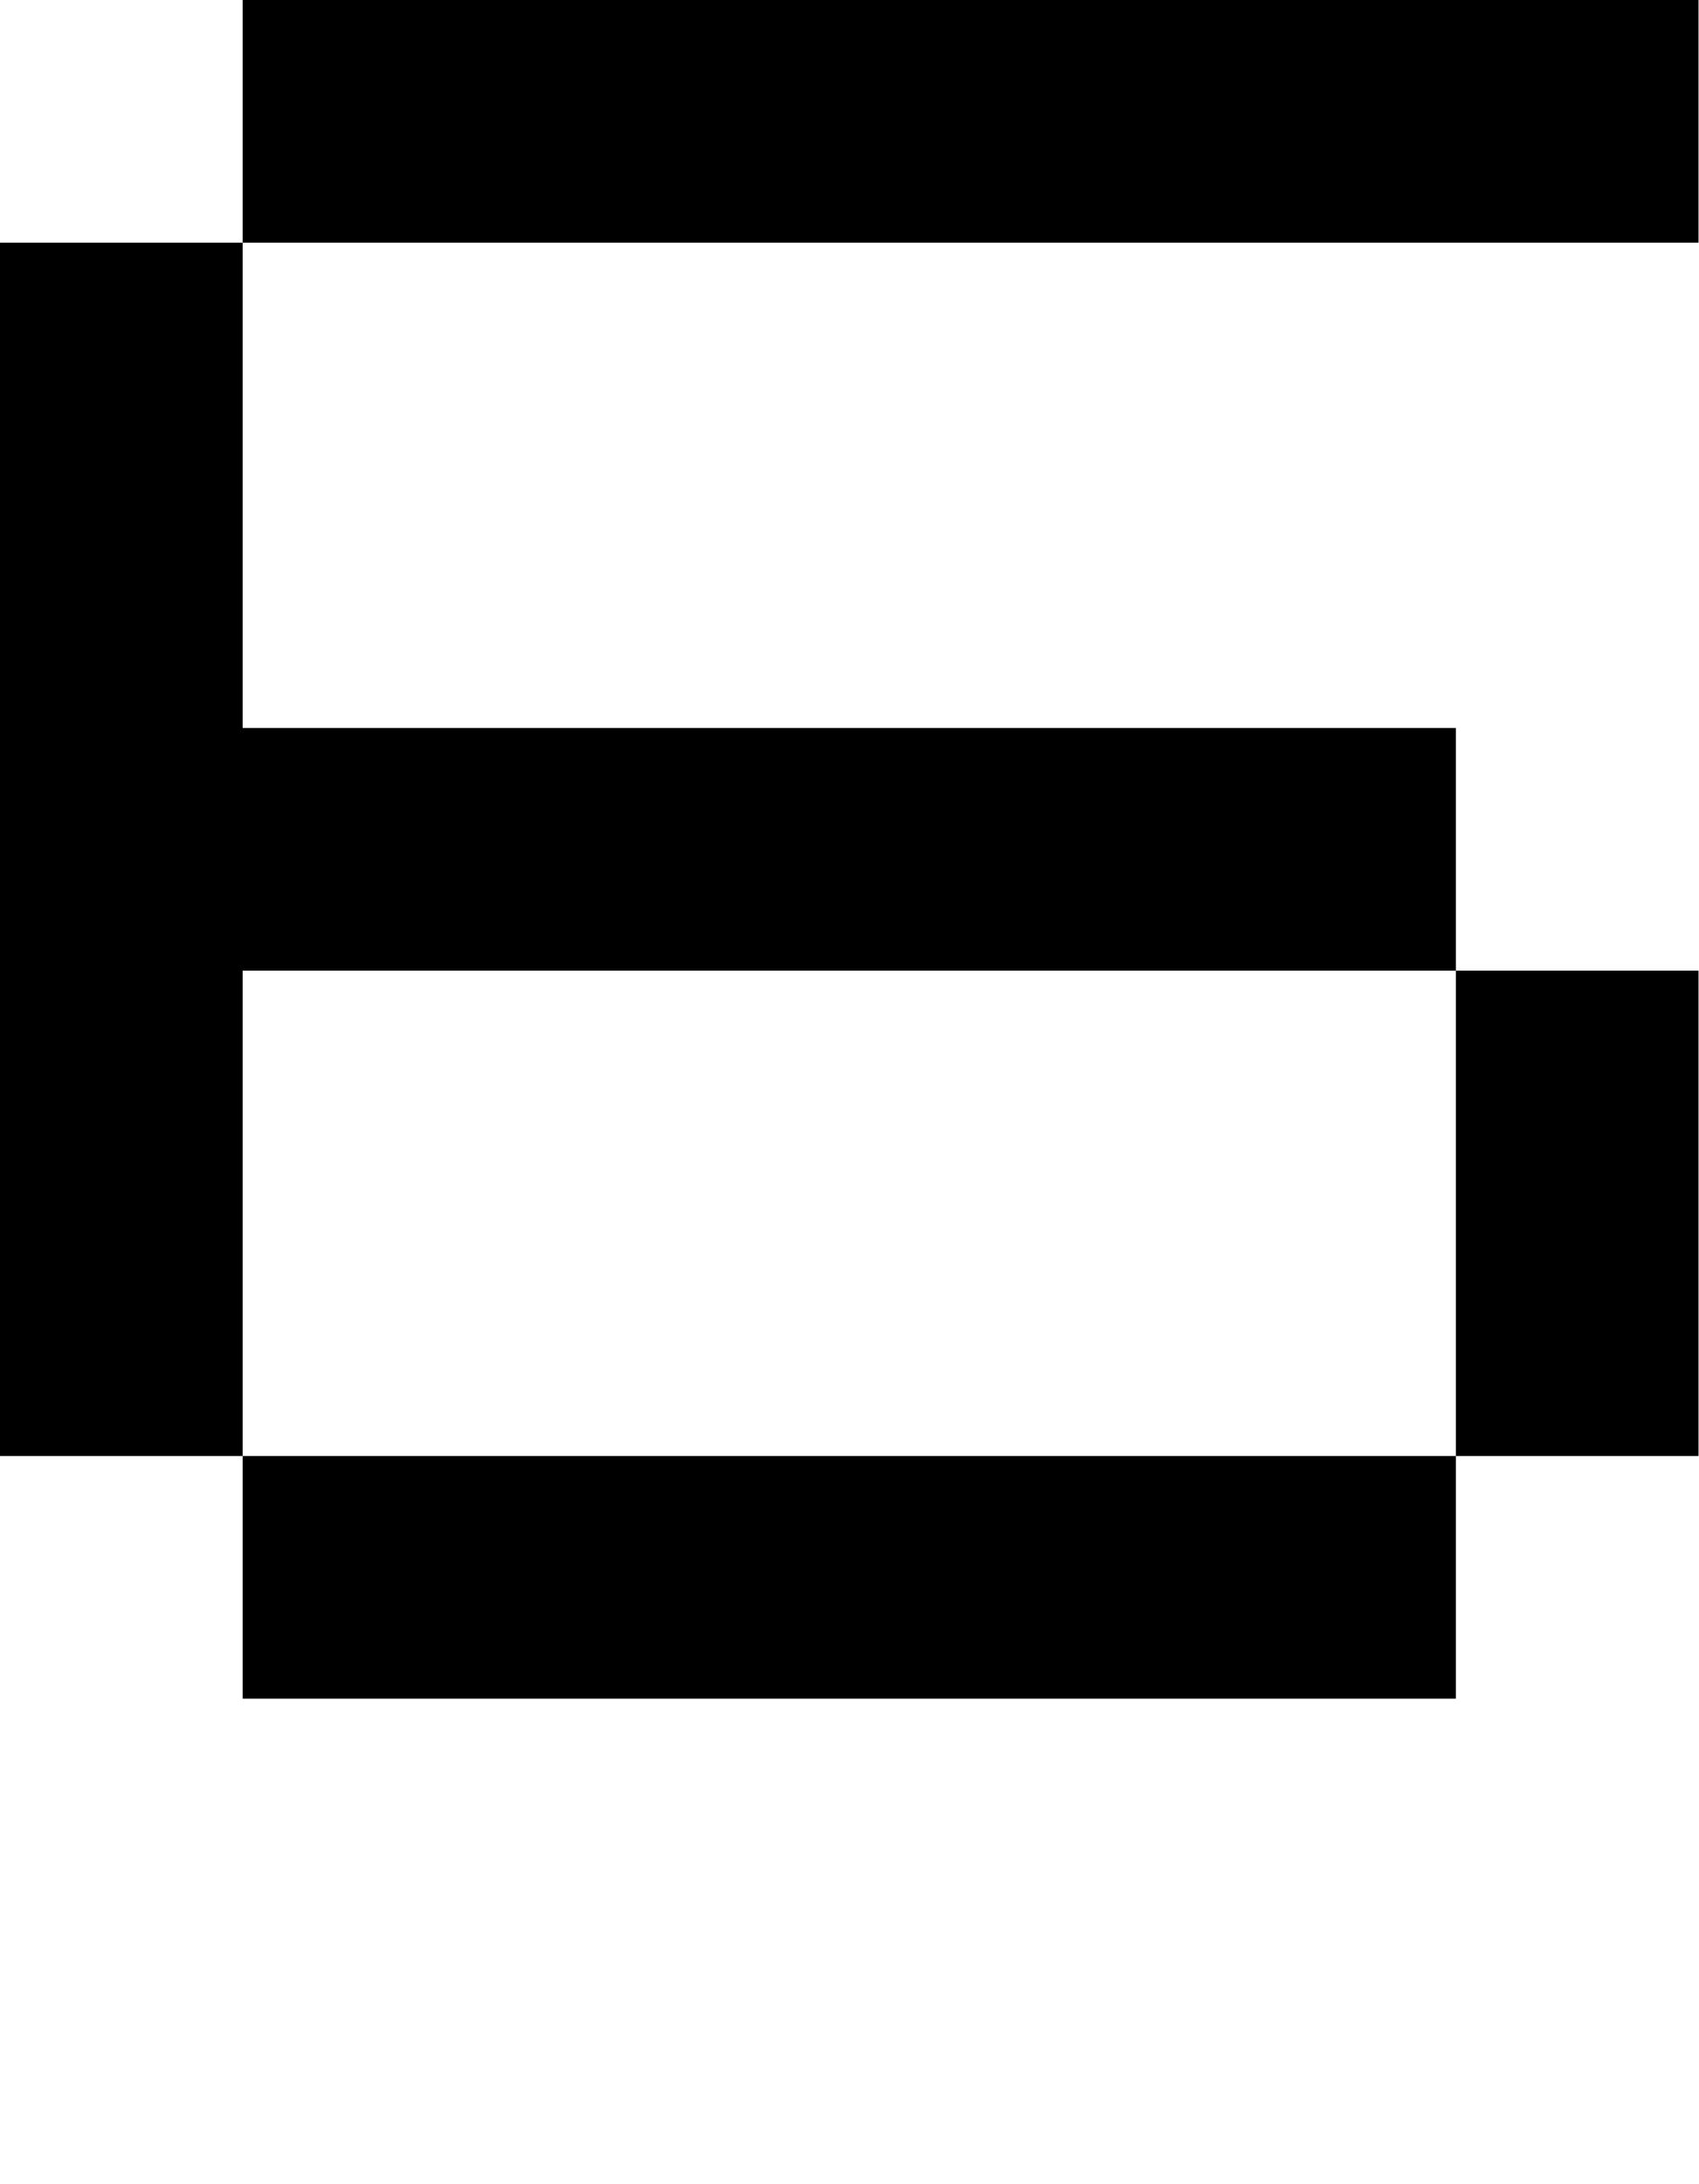
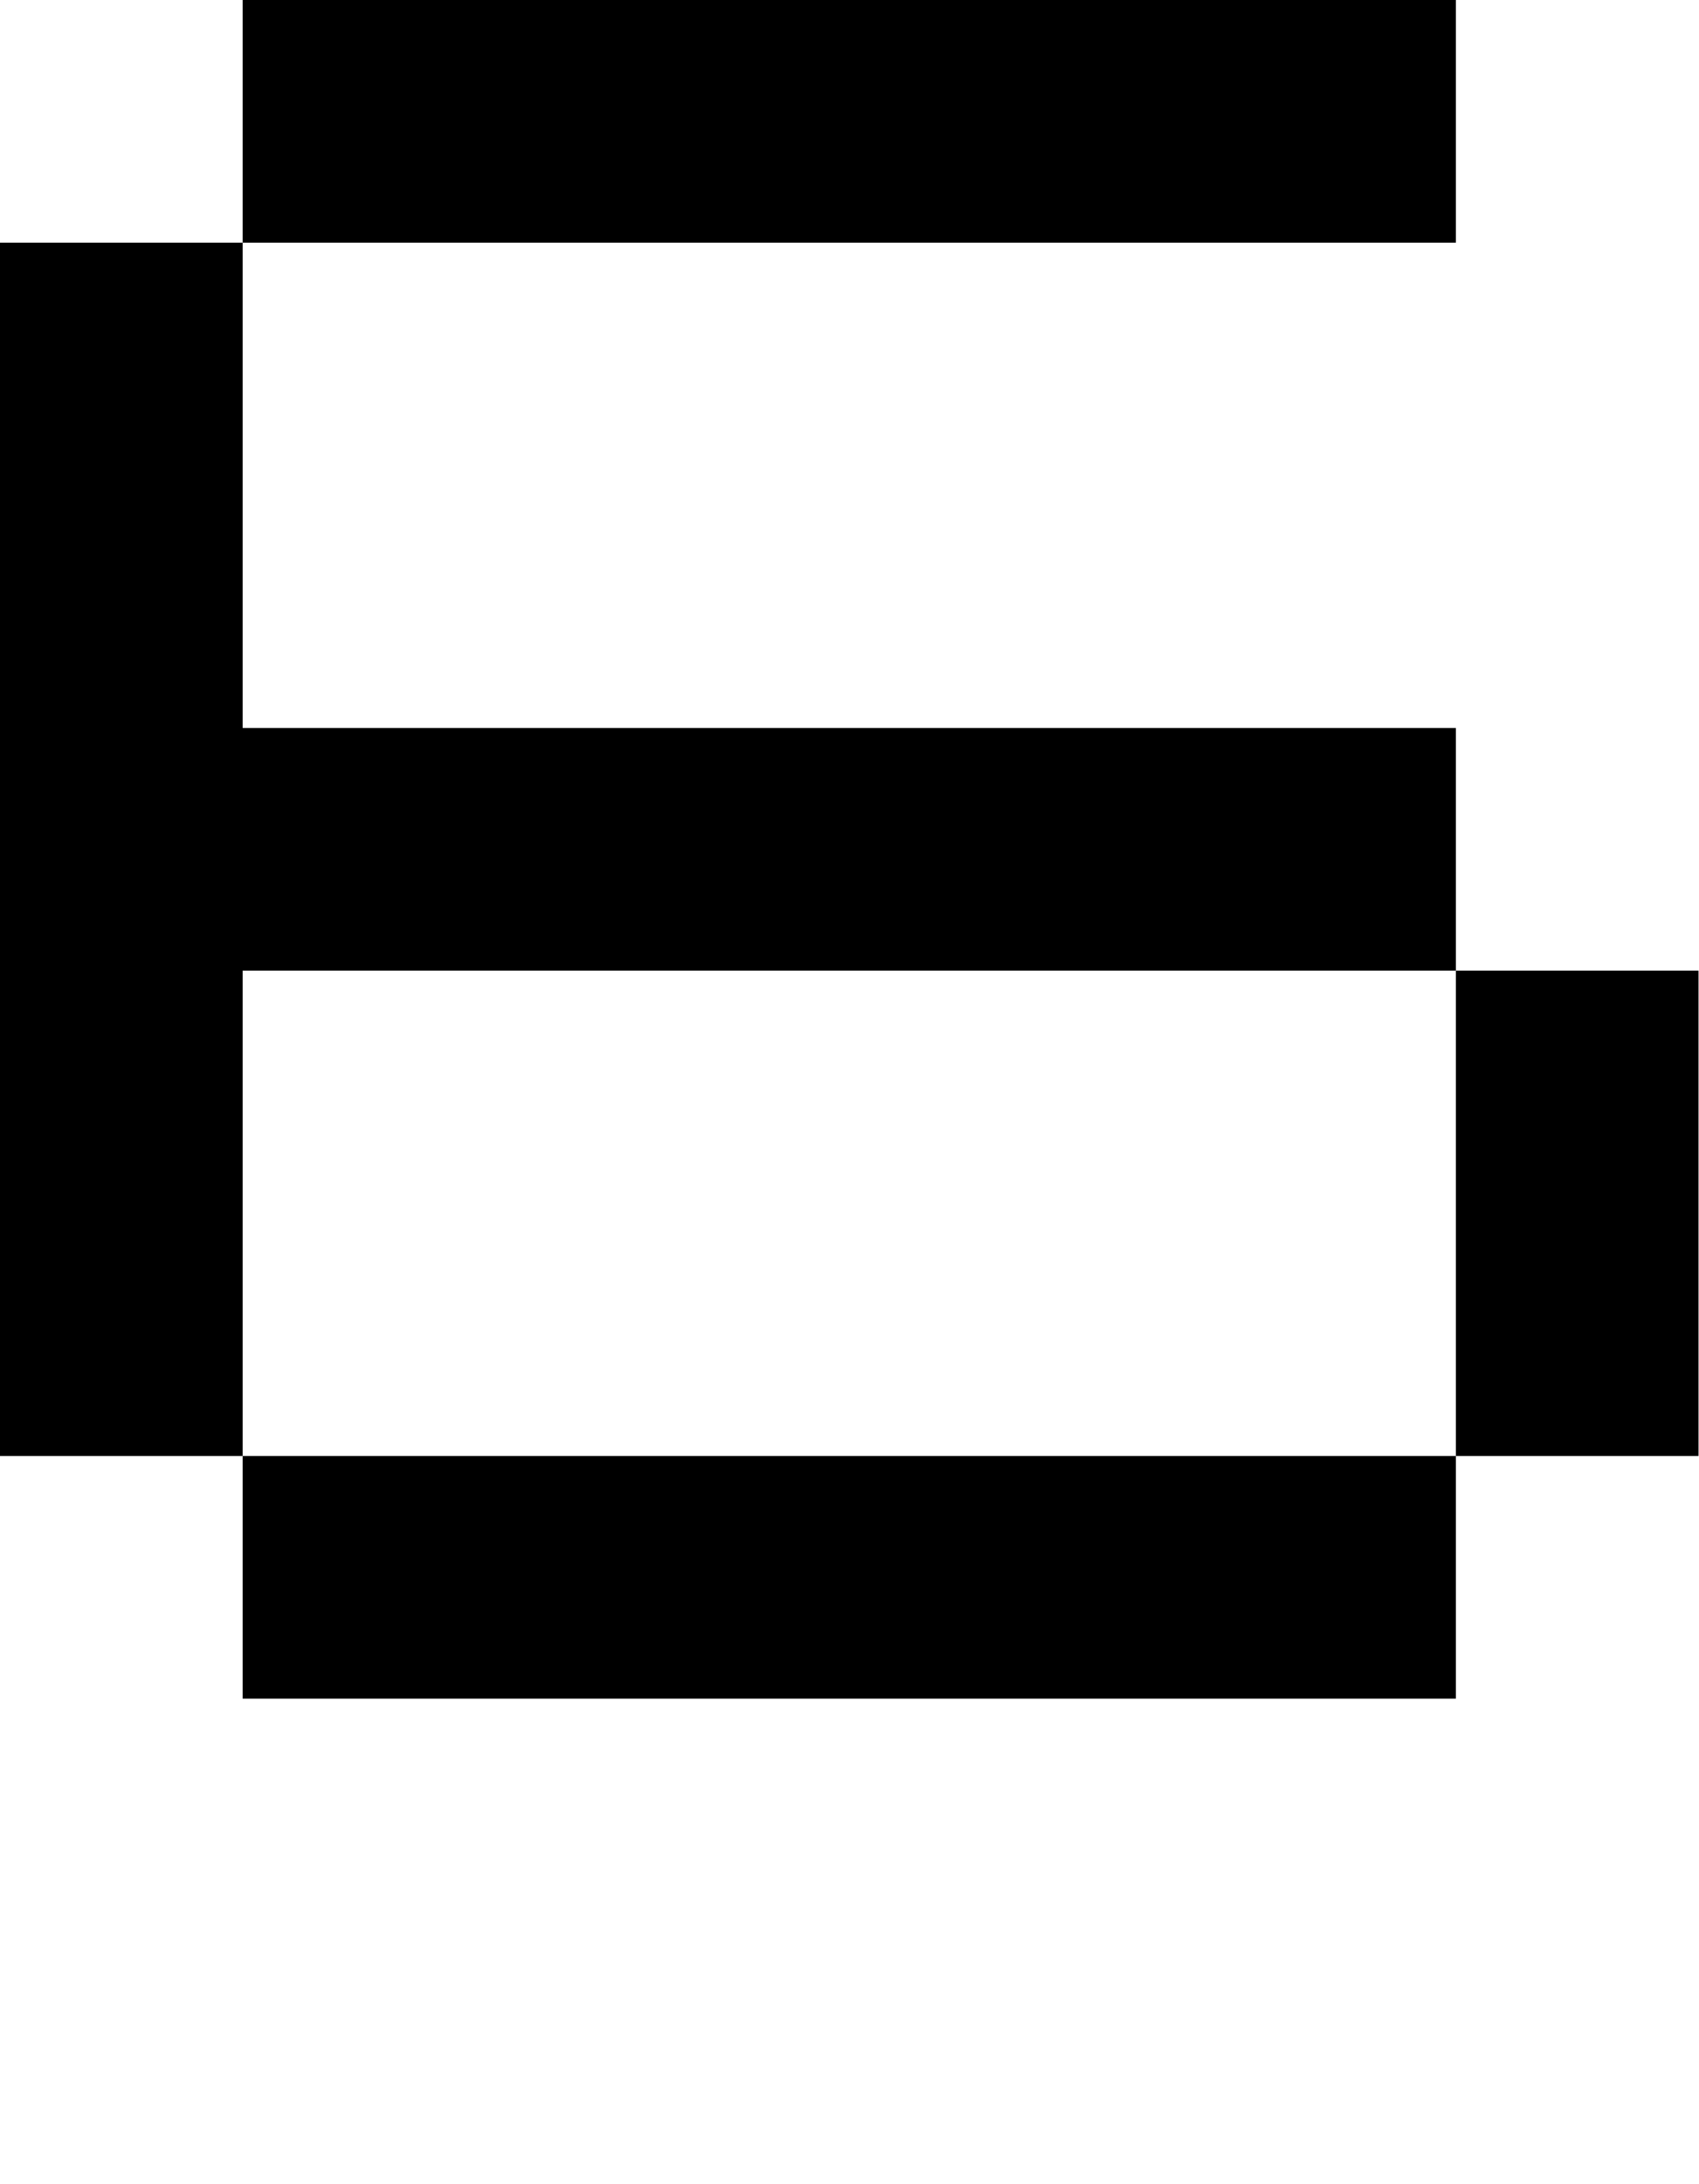
<svg xmlns="http://www.w3.org/2000/svg" viewBox="0,0,7,9">
-   <path d="       M1,1       L1,0       L7,0       L7,1       Z       L1,3       L6,3       L6,4       L7,4       L7,6       L6,6       L6,7       L1,7       L1,6       L0,6       L0,1       Z       M1,4       L1,6       L6,6       L6,4       Z" />
+   <path d="       M1,1       L1,0       L6,0       L6,1       Z       L1,3       L6,3       L6,4       L7,4       L7,6       L6,6       L6,7       L1,7       L1,6       L0,6       L0,1       M1,4       L1,6       L6,6       L6,4" />
</svg>
